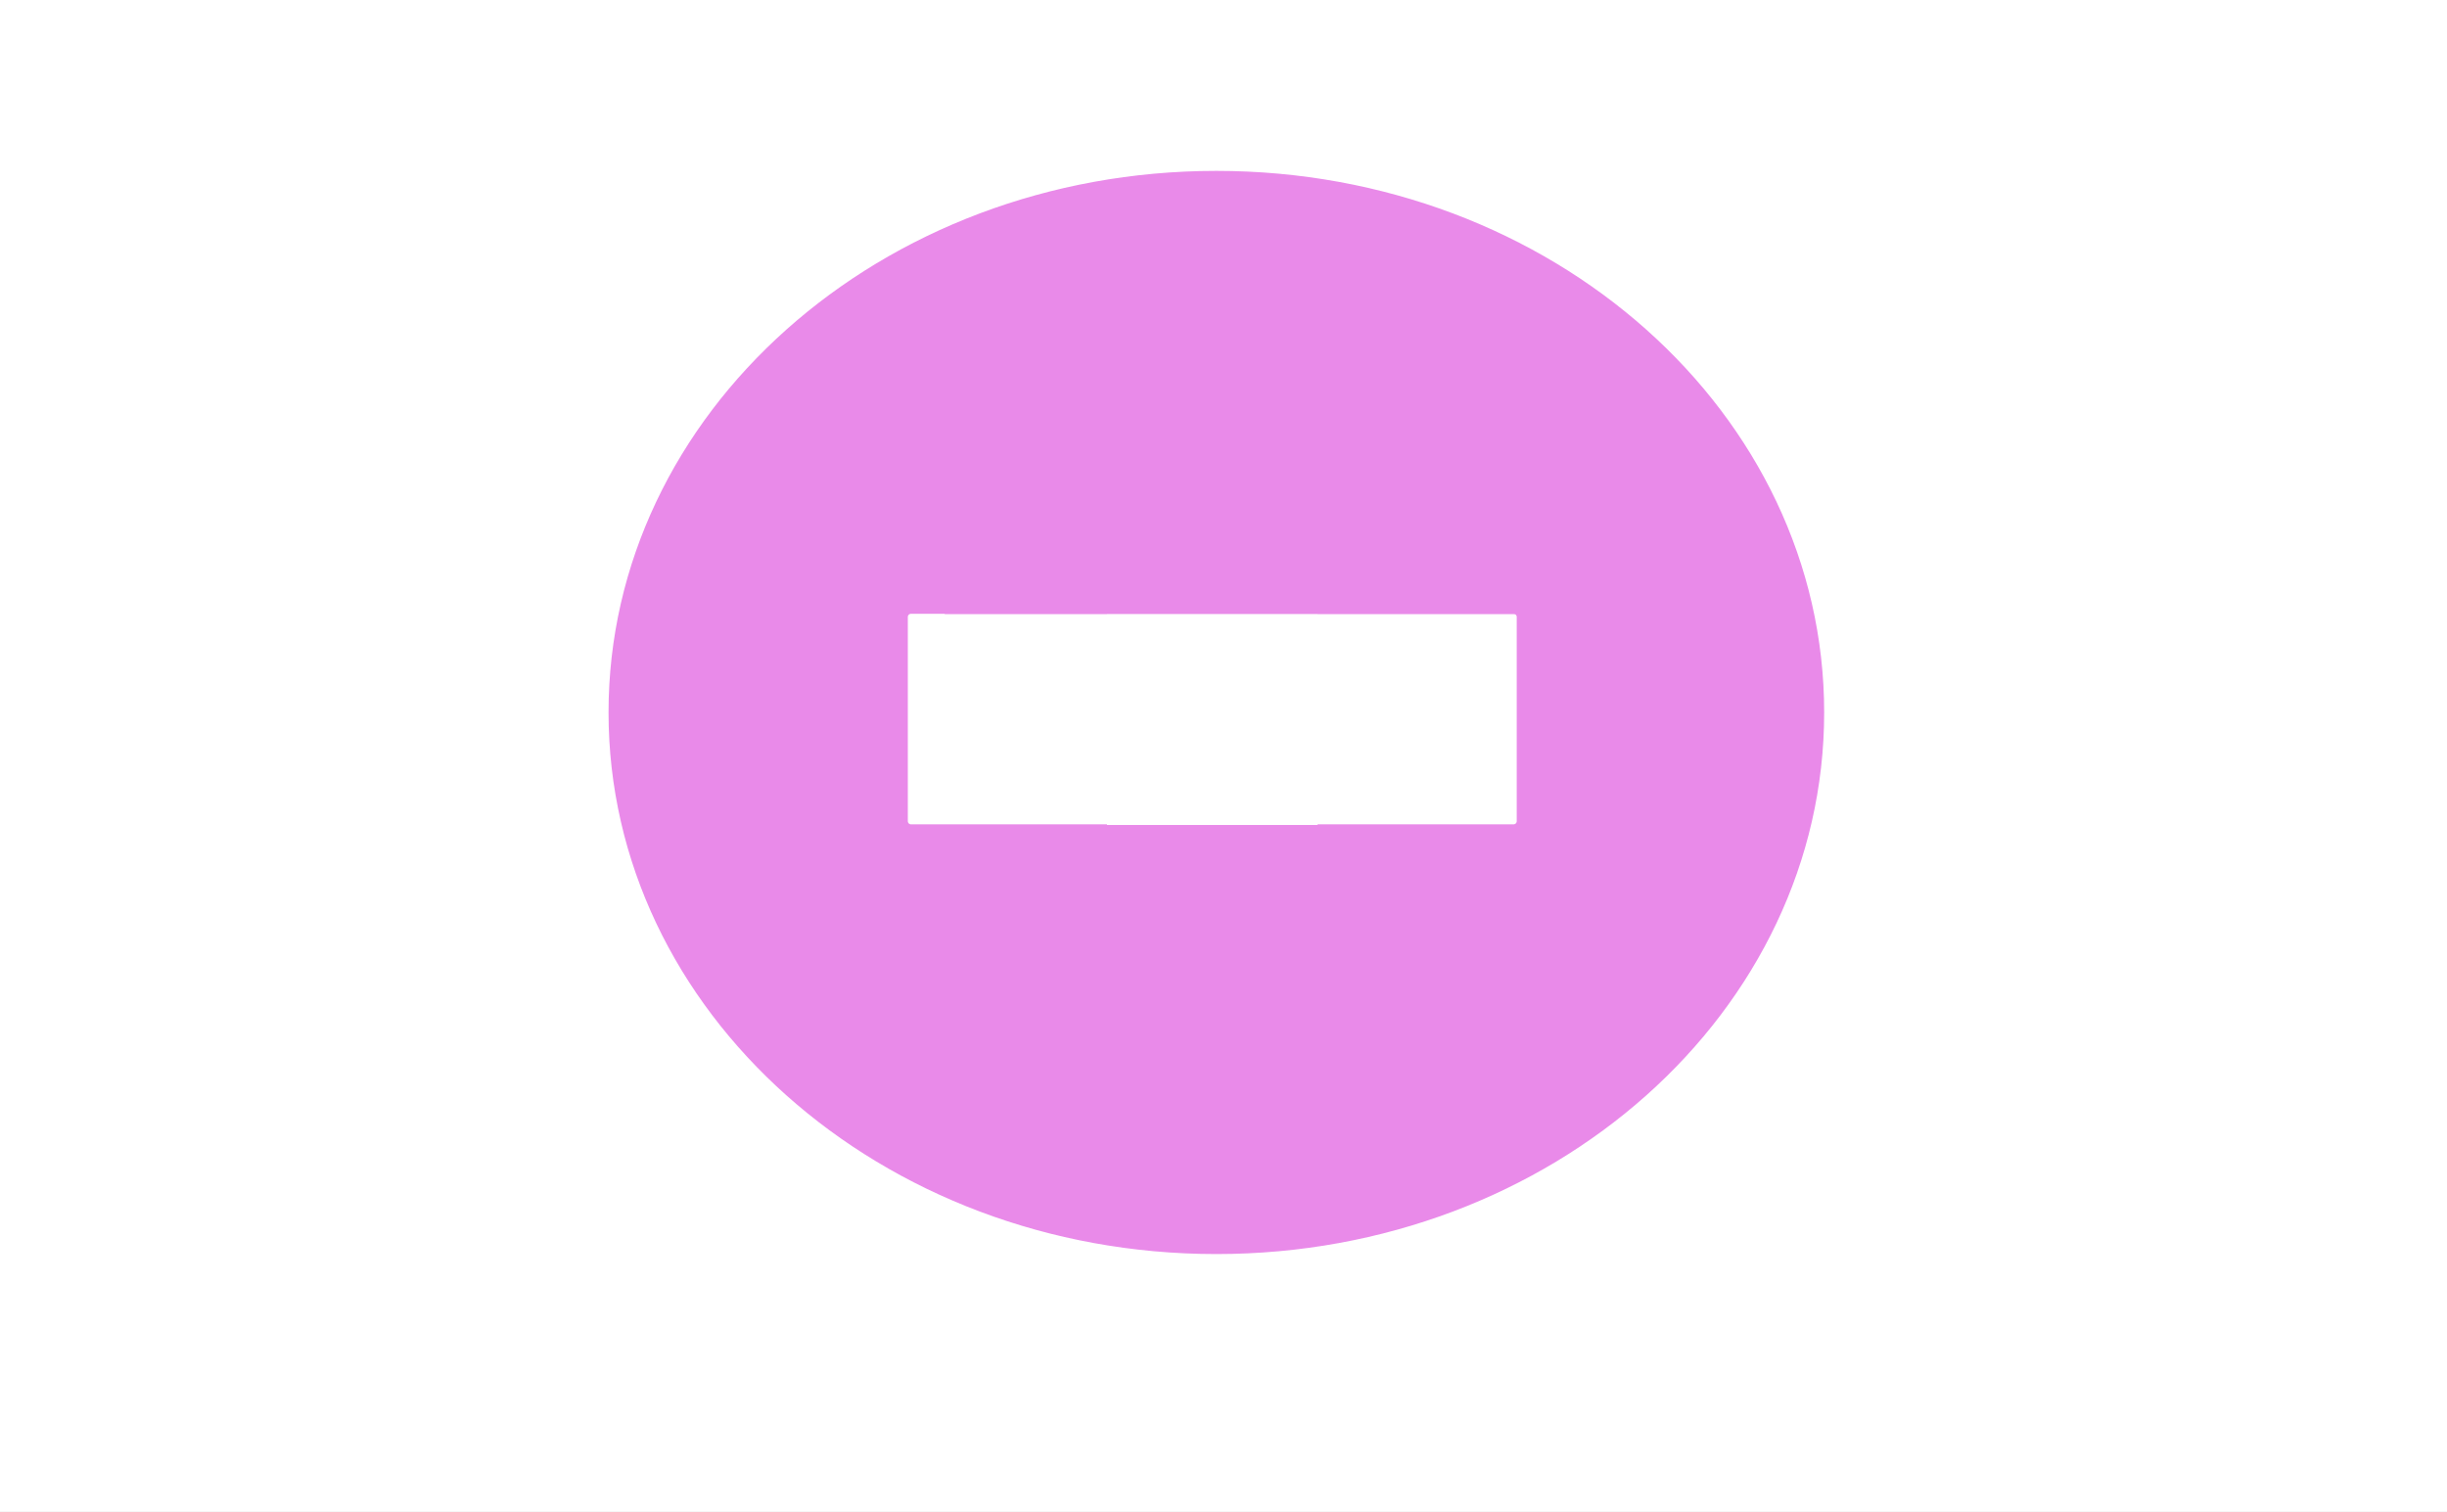
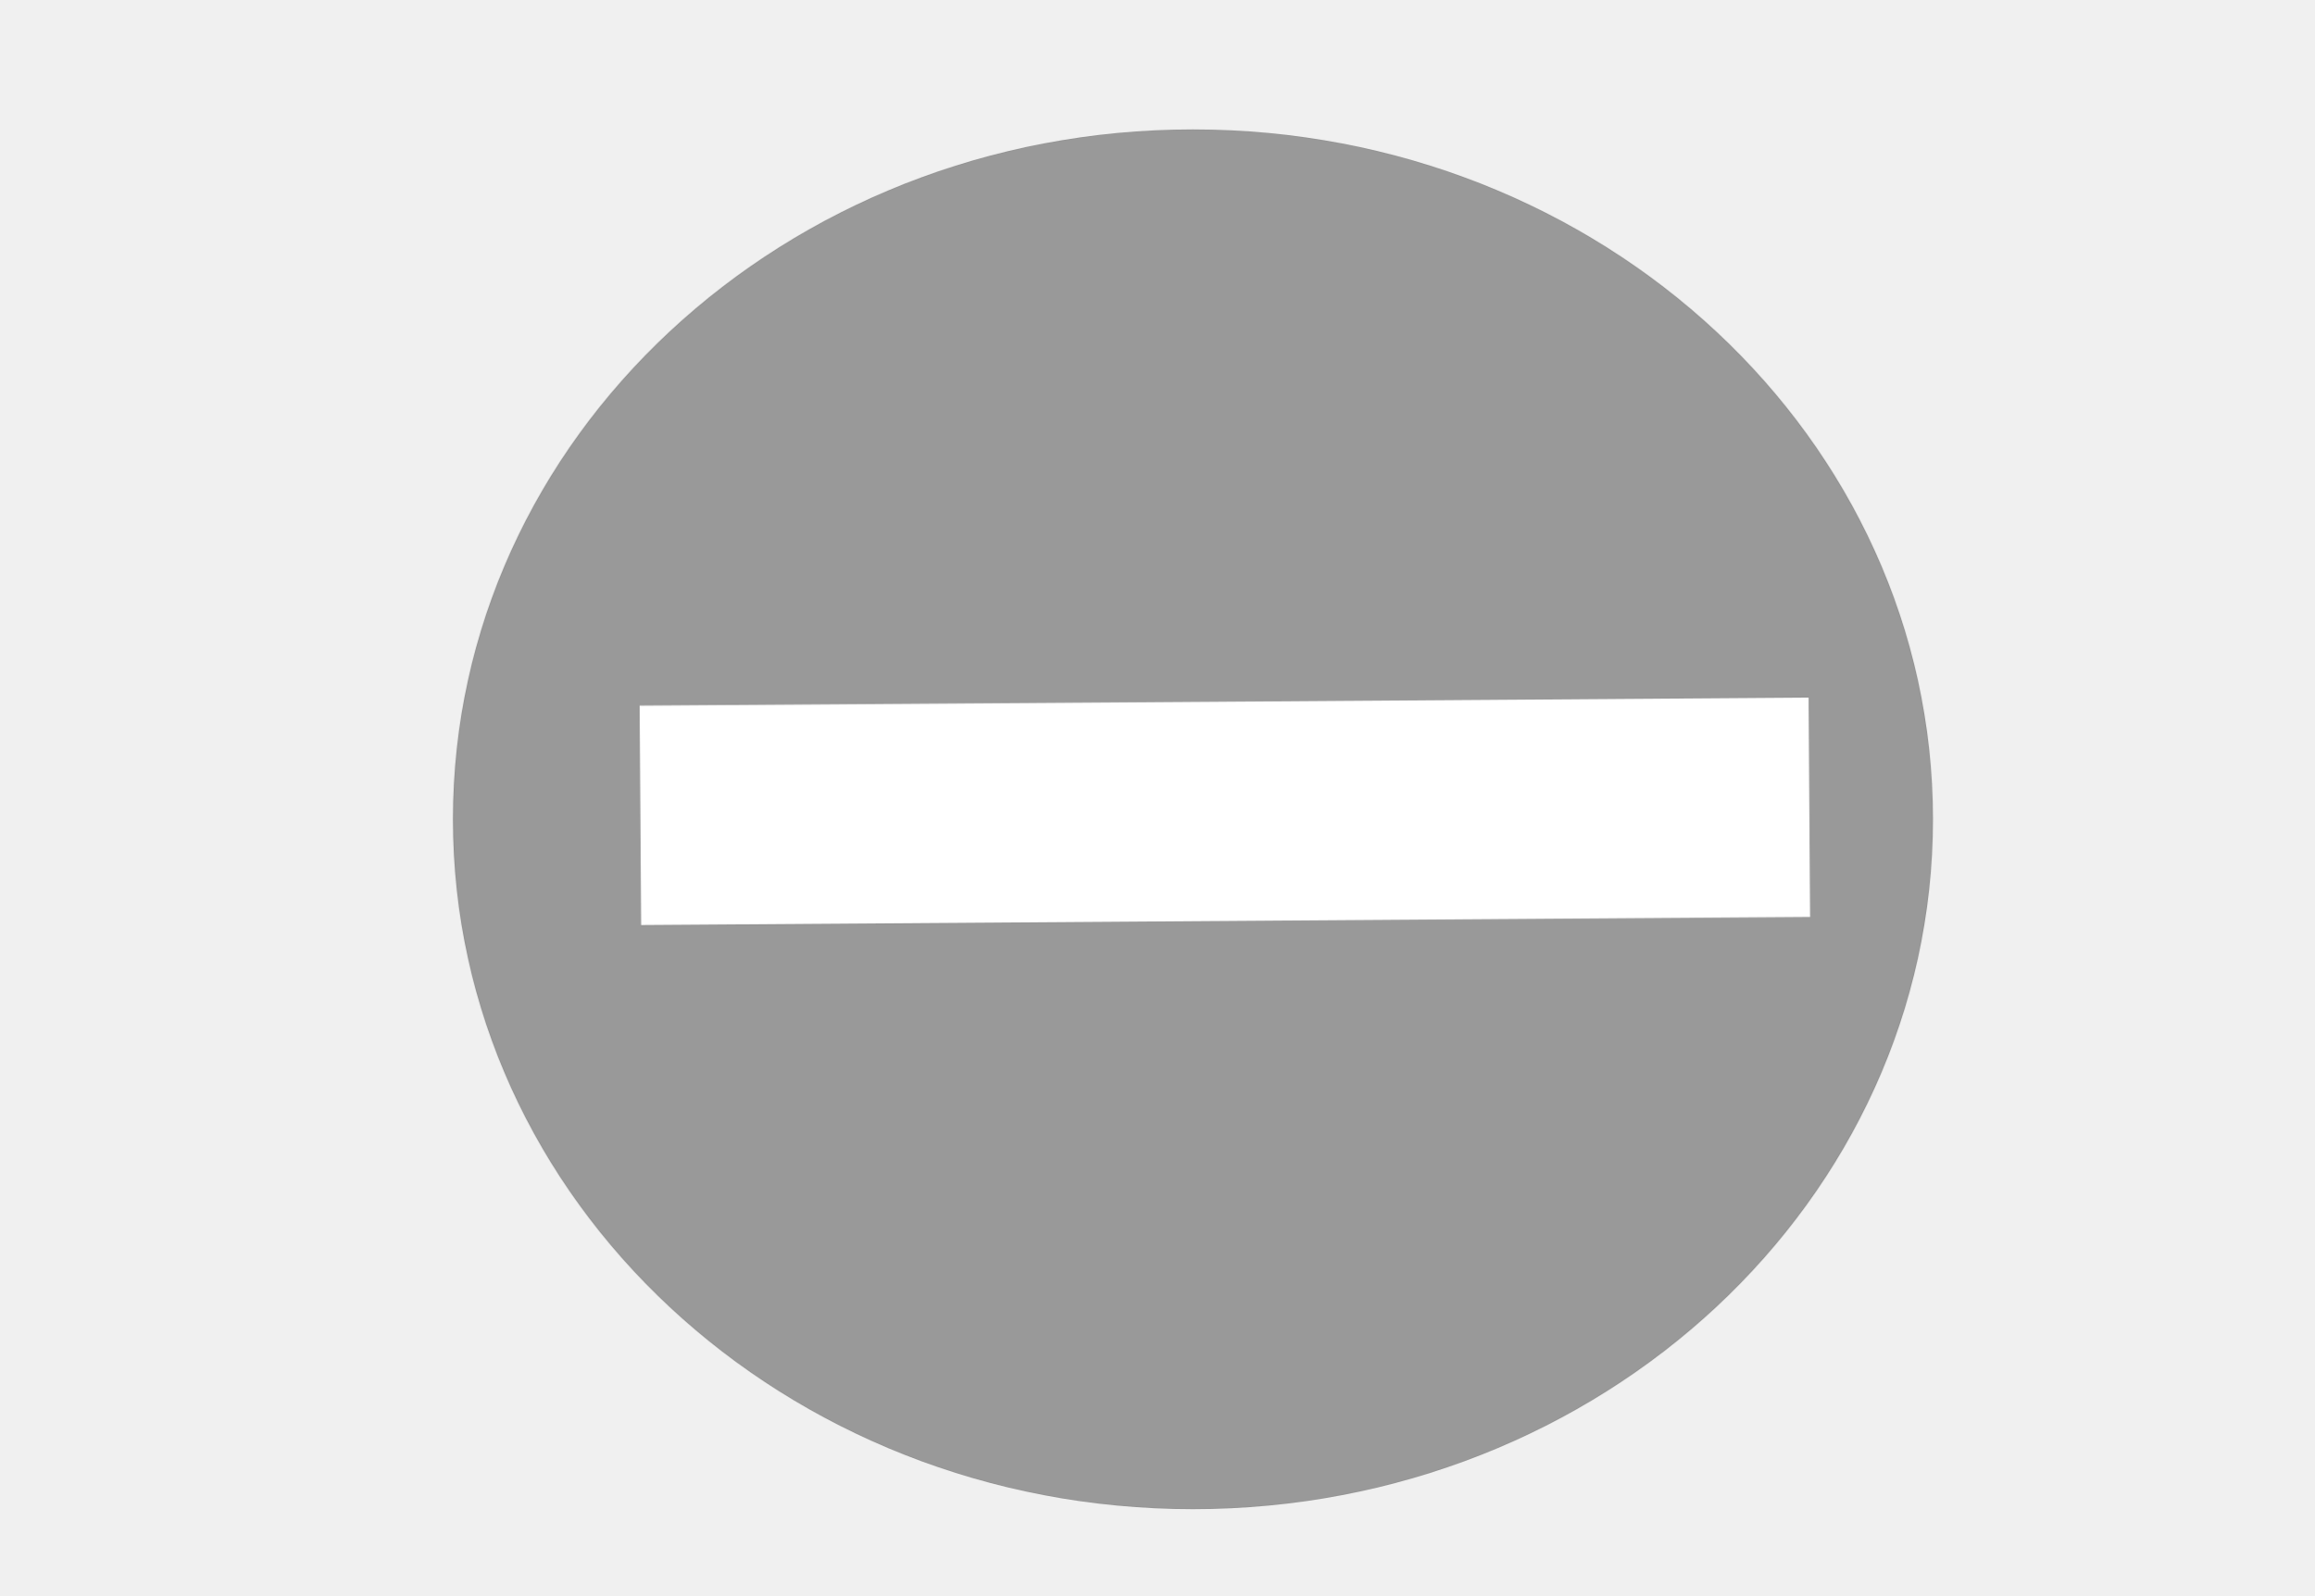
- <svg xmlns="http://www.w3.org/2000/svg" width="777" height="480" style="">
-   <rect id="backgroundrect" width="100%" height="100%" x="0" y="0" fill="#FFFFFF" stroke="none" />
-   <g class="currentLayer" style="">
-     <path fill="#e98ae9" fill-opacity="1" stroke="#ffffff" stroke-opacity="1" stroke-width="2" stroke-dasharray="none" stroke-linejoin="round" stroke-linecap="butt" stroke-dashoffset="" fill-rule="nonzero" opacity="1" marker-start="" marker-mid="" marker-end="" d="M192.231,226.269 C192.231,130.689 279.048,53.269 386.231,53.269 C493.413,53.269 580.231,130.689 580.231,226.269 C580.231,321.849 493.413,399.269 386.231,399.269 C279.048,399.269 192.231,321.849 192.231,226.269 z" id="svg_4" class="" />
-     <path fill="#ffffff" stroke="#ffffff" stroke-width="2" stroke-linejoin="round" stroke-dashoffset="" fill-rule="nonzero" marker-start="" marker-mid="" marker-end="" id="svg_8" d="M289.262,195.926 L352.5,195.926 L352.5,132.688 L417.37,132.688 L417.37,195.926 L480.608,195.926 L480.608,260.796 L417.37,260.796 L417.37,324.034 L352.5,324.034 L352.5,260.796 L289.262,260.796 L289.262,195.926 z" style="color: rgb(0, 0, 0);" class="" />
-     <path fill="#ffffff" stroke="#ffffff" stroke-width="2" stroke-linejoin="round" stroke-dashoffset="" fill-rule="nonzero" marker-start="" marker-mid="" marker-end="" id="svg_10" d="M385.525,233.744 L388.067,233.744 L388.067,231.202 L390.675,231.202 L390.675,233.744 L393.217,233.744 L393.217,236.352 L390.675,236.352 L390.675,238.894 L388.067,238.894 L388.067,236.352 L385.525,236.352 L385.525,233.744 z" style="color: rgb(0, 0, 0);" />
-     <path fill="#ffffff" stroke="#ffffff" stroke-width="2" stroke-linejoin="round" stroke-dashoffset="" fill-rule="nonzero" marker-start="" marker-mid="" marker-end="" id="svg_12" d="M347.275,205.685 L348.546,205.685 L348.546,204.414 L349.85,204.414 L349.85,205.685 L351.121,205.685 L351.121,206.989 L349.85,206.989 L349.85,208.26 L348.546,208.26 L348.546,206.989 L347.275,206.989 L347.275,205.685 z" style="color: rgb(0, 0, 0);" />
-     <path fill="#ffffff" stroke="#ffffff" stroke-width="2" stroke-linejoin="round" stroke-dashoffset="" fill-rule="nonzero" marker-start="" marker-mid="" marker-end="" id="svg_14" d="M366.323,227.669 L373.314,227.669 L373.314,220.678 L380.486,220.678 L380.486,227.669 L387.477,227.669 L387.477,234.841 L380.486,234.841 L380.486,241.832 L373.314,241.832 L373.314,234.841 L366.323,234.841 L366.323,227.669 z" style="color: rgb(0, 0, 0);" />
-     <rect fill="#e98ae9" stroke-width="2" stroke-linejoin="round" stroke-dashoffset="" fill-rule="nonzero" id="svg_5" x="300" y="102" width="187" height="93" style="color: rgb(0, 0, 0);" />
-     <rect fill="#e98ae9" stroke-width="2" stroke-linejoin="round" stroke-dashoffset="" fill-rule="nonzero" id="svg_7" x="458" y="309" width="1" height="5" style="color: rgb(0, 0, 0);" />
-     <rect fill="#e98ae9" stroke-width="2" stroke-linejoin="round" stroke-dashoffset="" fill-rule="nonzero" id="svg_11" x="329" y="262" width="131" height="77" style="color: rgb(0, 0, 0);" />
+ <svg xmlns="http://www.w3.org/2000/svg" width="580" height="400">
+   <g>
+     <rect fill="none" id="canvas_background" height="402" width="582" y="-1" x="-1" />
+     <g display="none" overflow="visible" y="0" x="0" height="100%" width="100%" id="canvasGrid">
+       <rect fill="url(#gridpattern)" stroke-width="0" y="0" x="0" height="100%" width="100%" />
+     </g>
+   </g>
+   <g>
+     <ellipse ry="173" rx="185.5" id="svg_2" cy="205.438" cx="299" stroke-width="55" fill="#999999" />
+     <line stroke="#ffffff" stroke-linecap="null" stroke-linejoin="null" id="svg_6" y2="202.438" x2="453.5" y1="204.438" x1="160.5" stroke-width="55" fill="none" />
  </g>
</svg>
